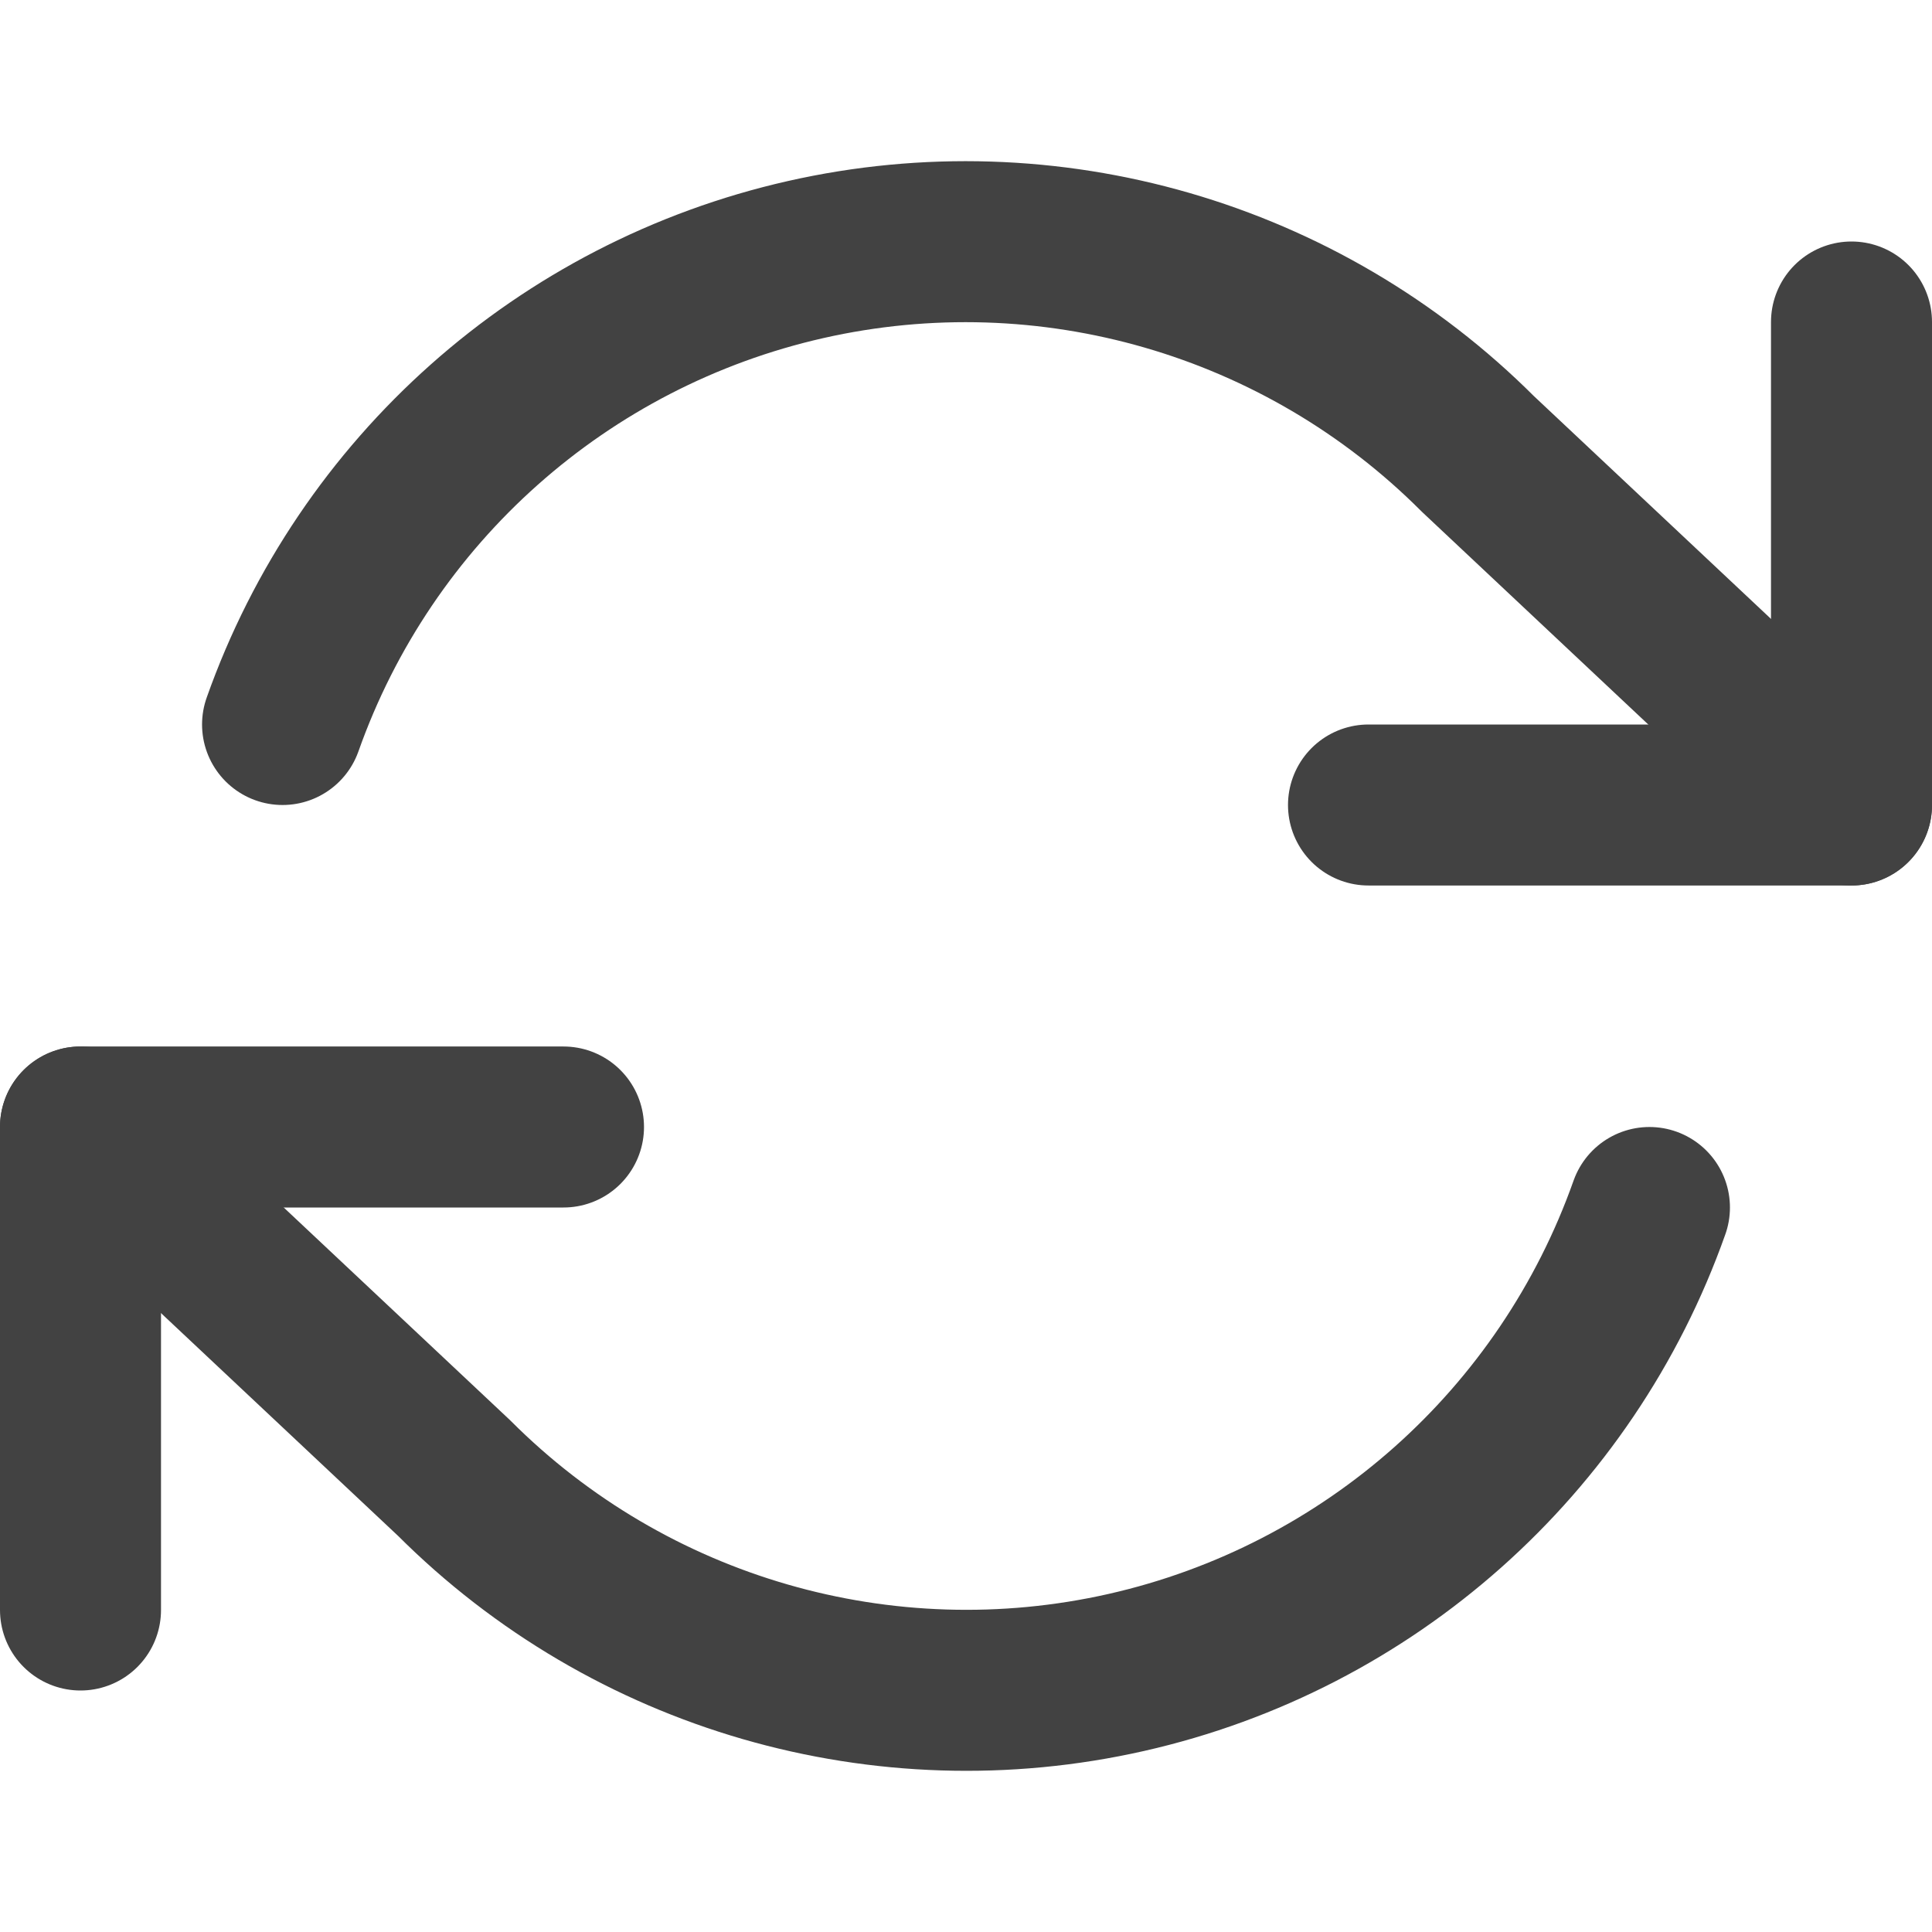
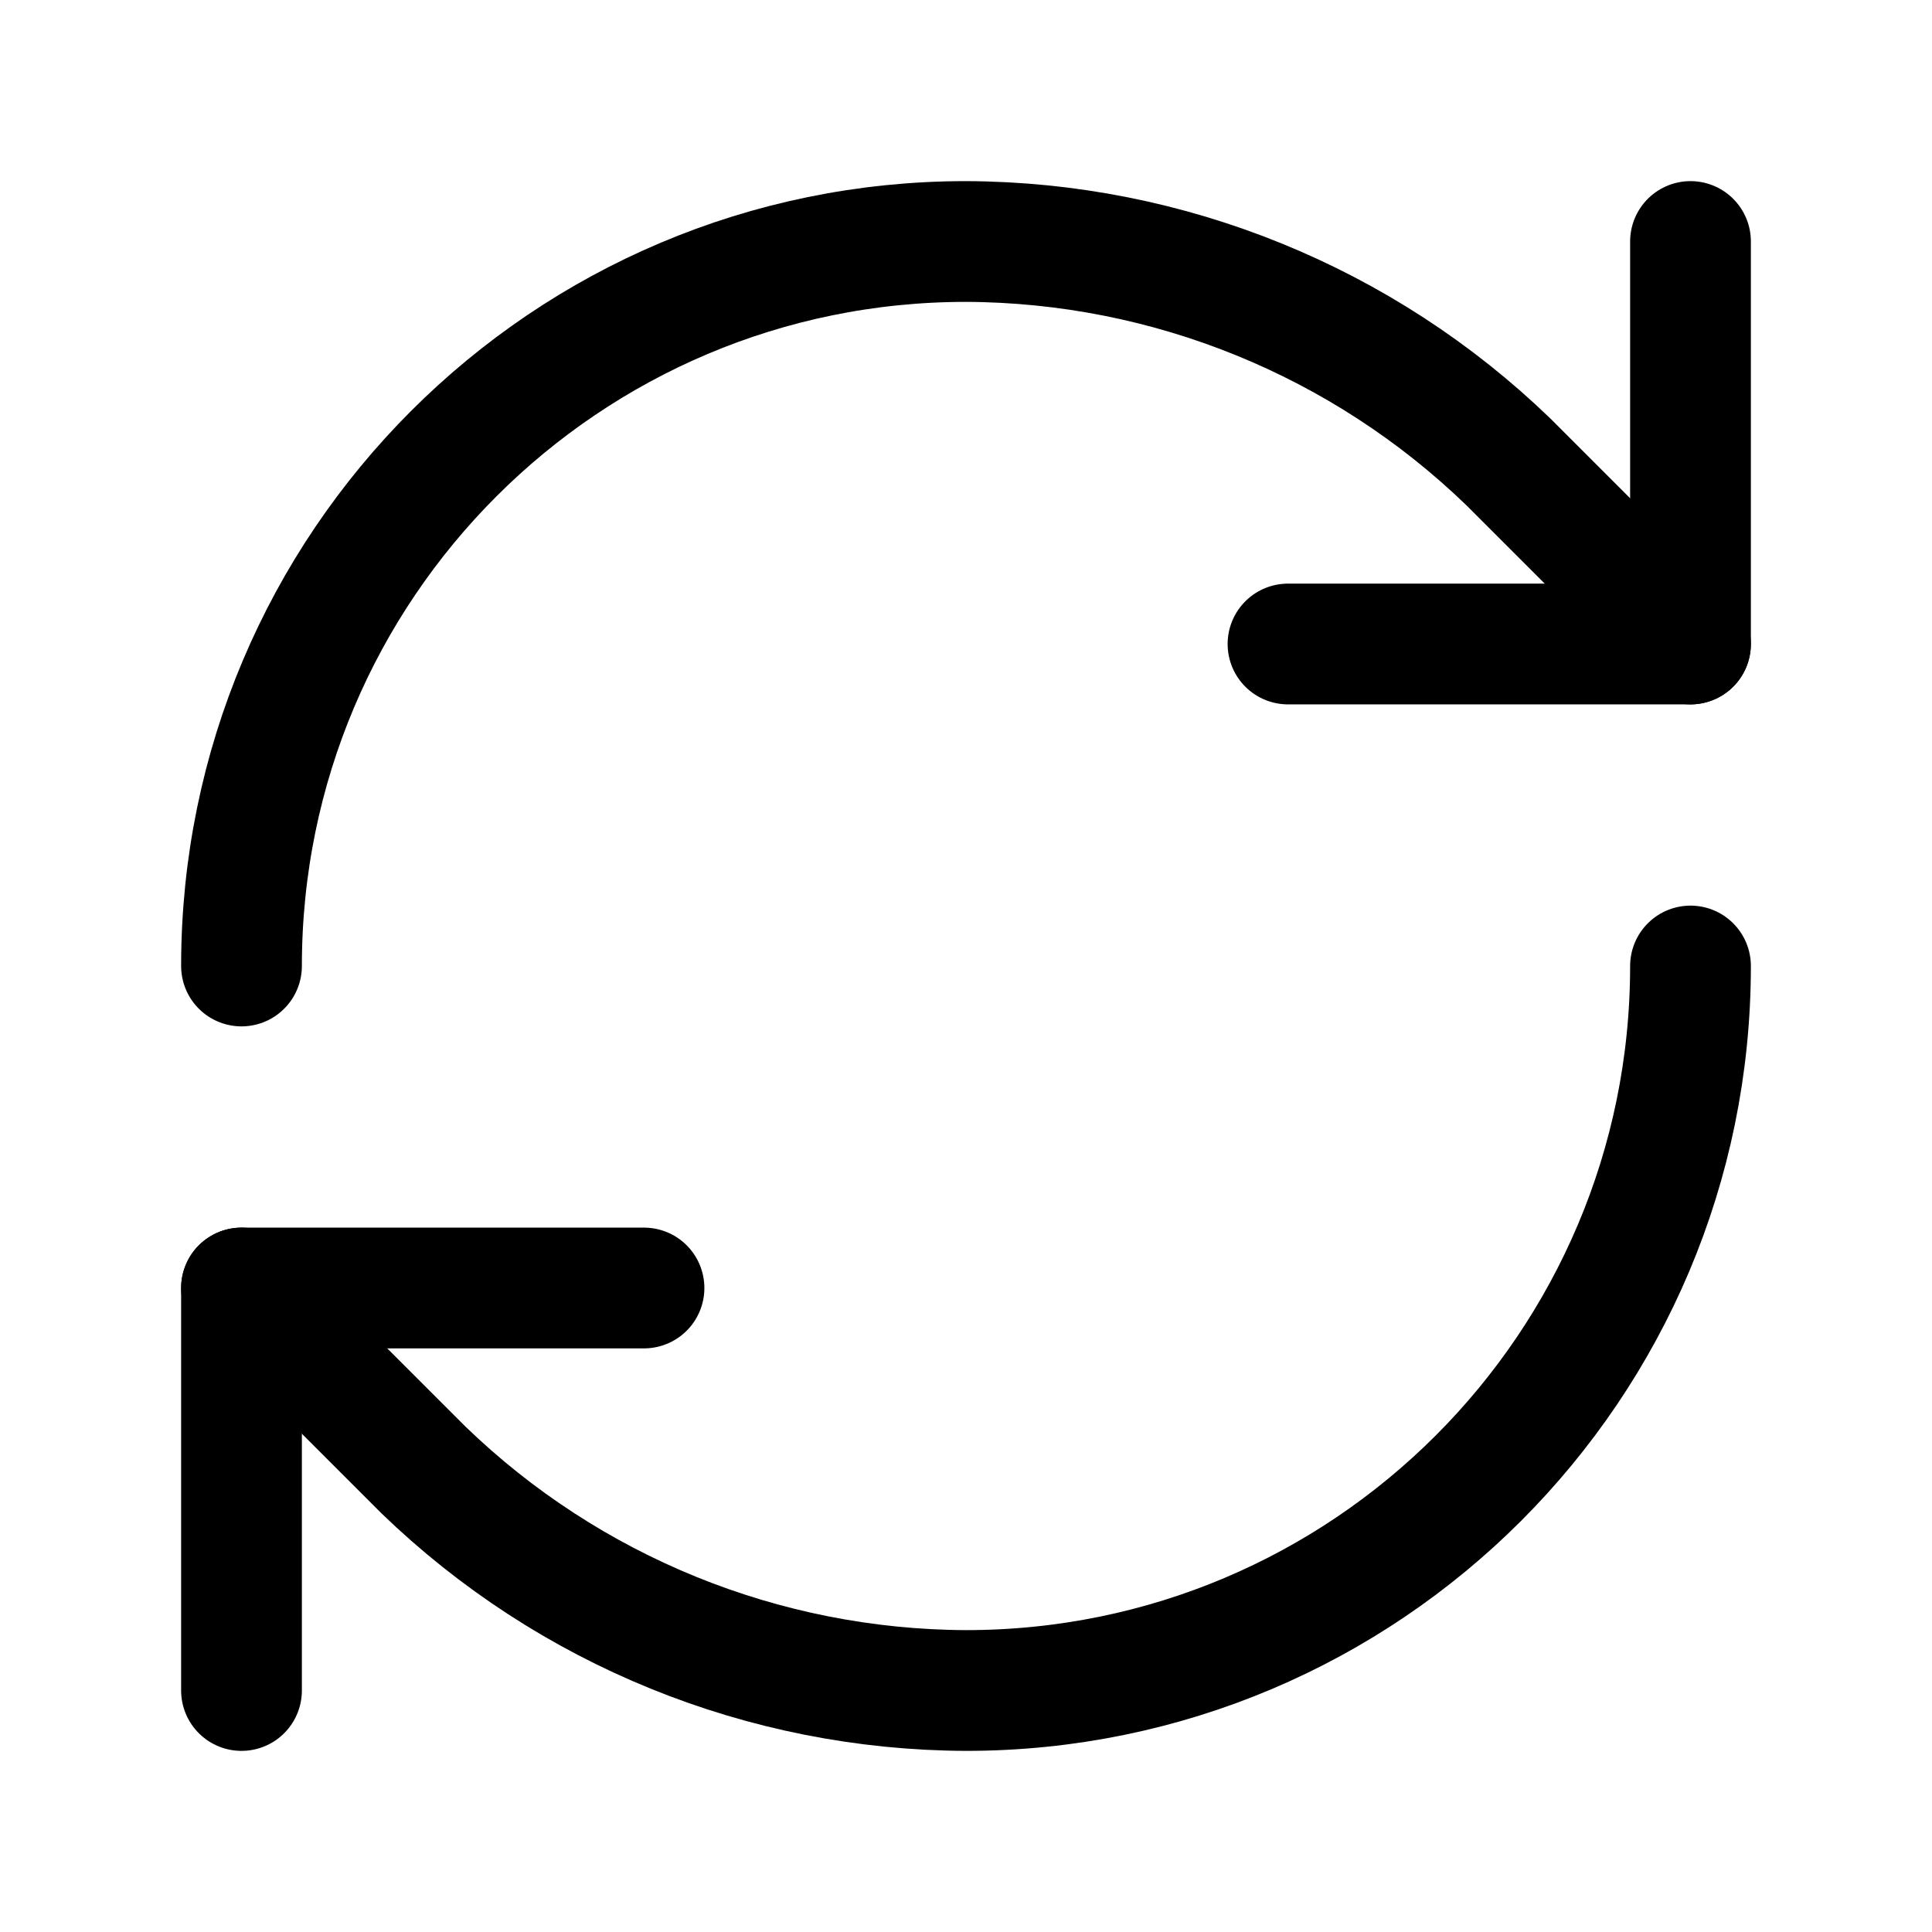
- <svg xmlns="http://www.w3.org/2000/svg" viewBox="0 0 24 24" fill="none" stroke="#424242" stroke-width="2" stroke-linecap="round" stroke-linejoin="round">
-   <polyline points="23 4 23 10 17 10" />
-   <polyline points="1 20 1 14 7 14" />
-   <path d="M3.51 9a9 9 0 0114.85-3.36L23 10M1 14l4.64 4.36A9 9 0 0020.49 15" />
+ <svg xmlns="http://www.w3.org/2000/svg" width="24" height="24" viewBox="0 0 24 24" fill="none" stroke="currentColor" stroke-width="1.5" stroke-linecap="round" stroke-linejoin="round">
+   <path d="M3 12a9 9 0 0 1 9-9 9.75 9.75 0 0 1 6.74 2.74L21 8" />
+   <path d="M21 3v5h-5" />
+   <path d="M21 12a9 9 0 0 1-9 9 9.75 9.75 0 0 1-6.74-2.74L3 16" />
+   <path d="M8 16H3v5" />
</svg>
